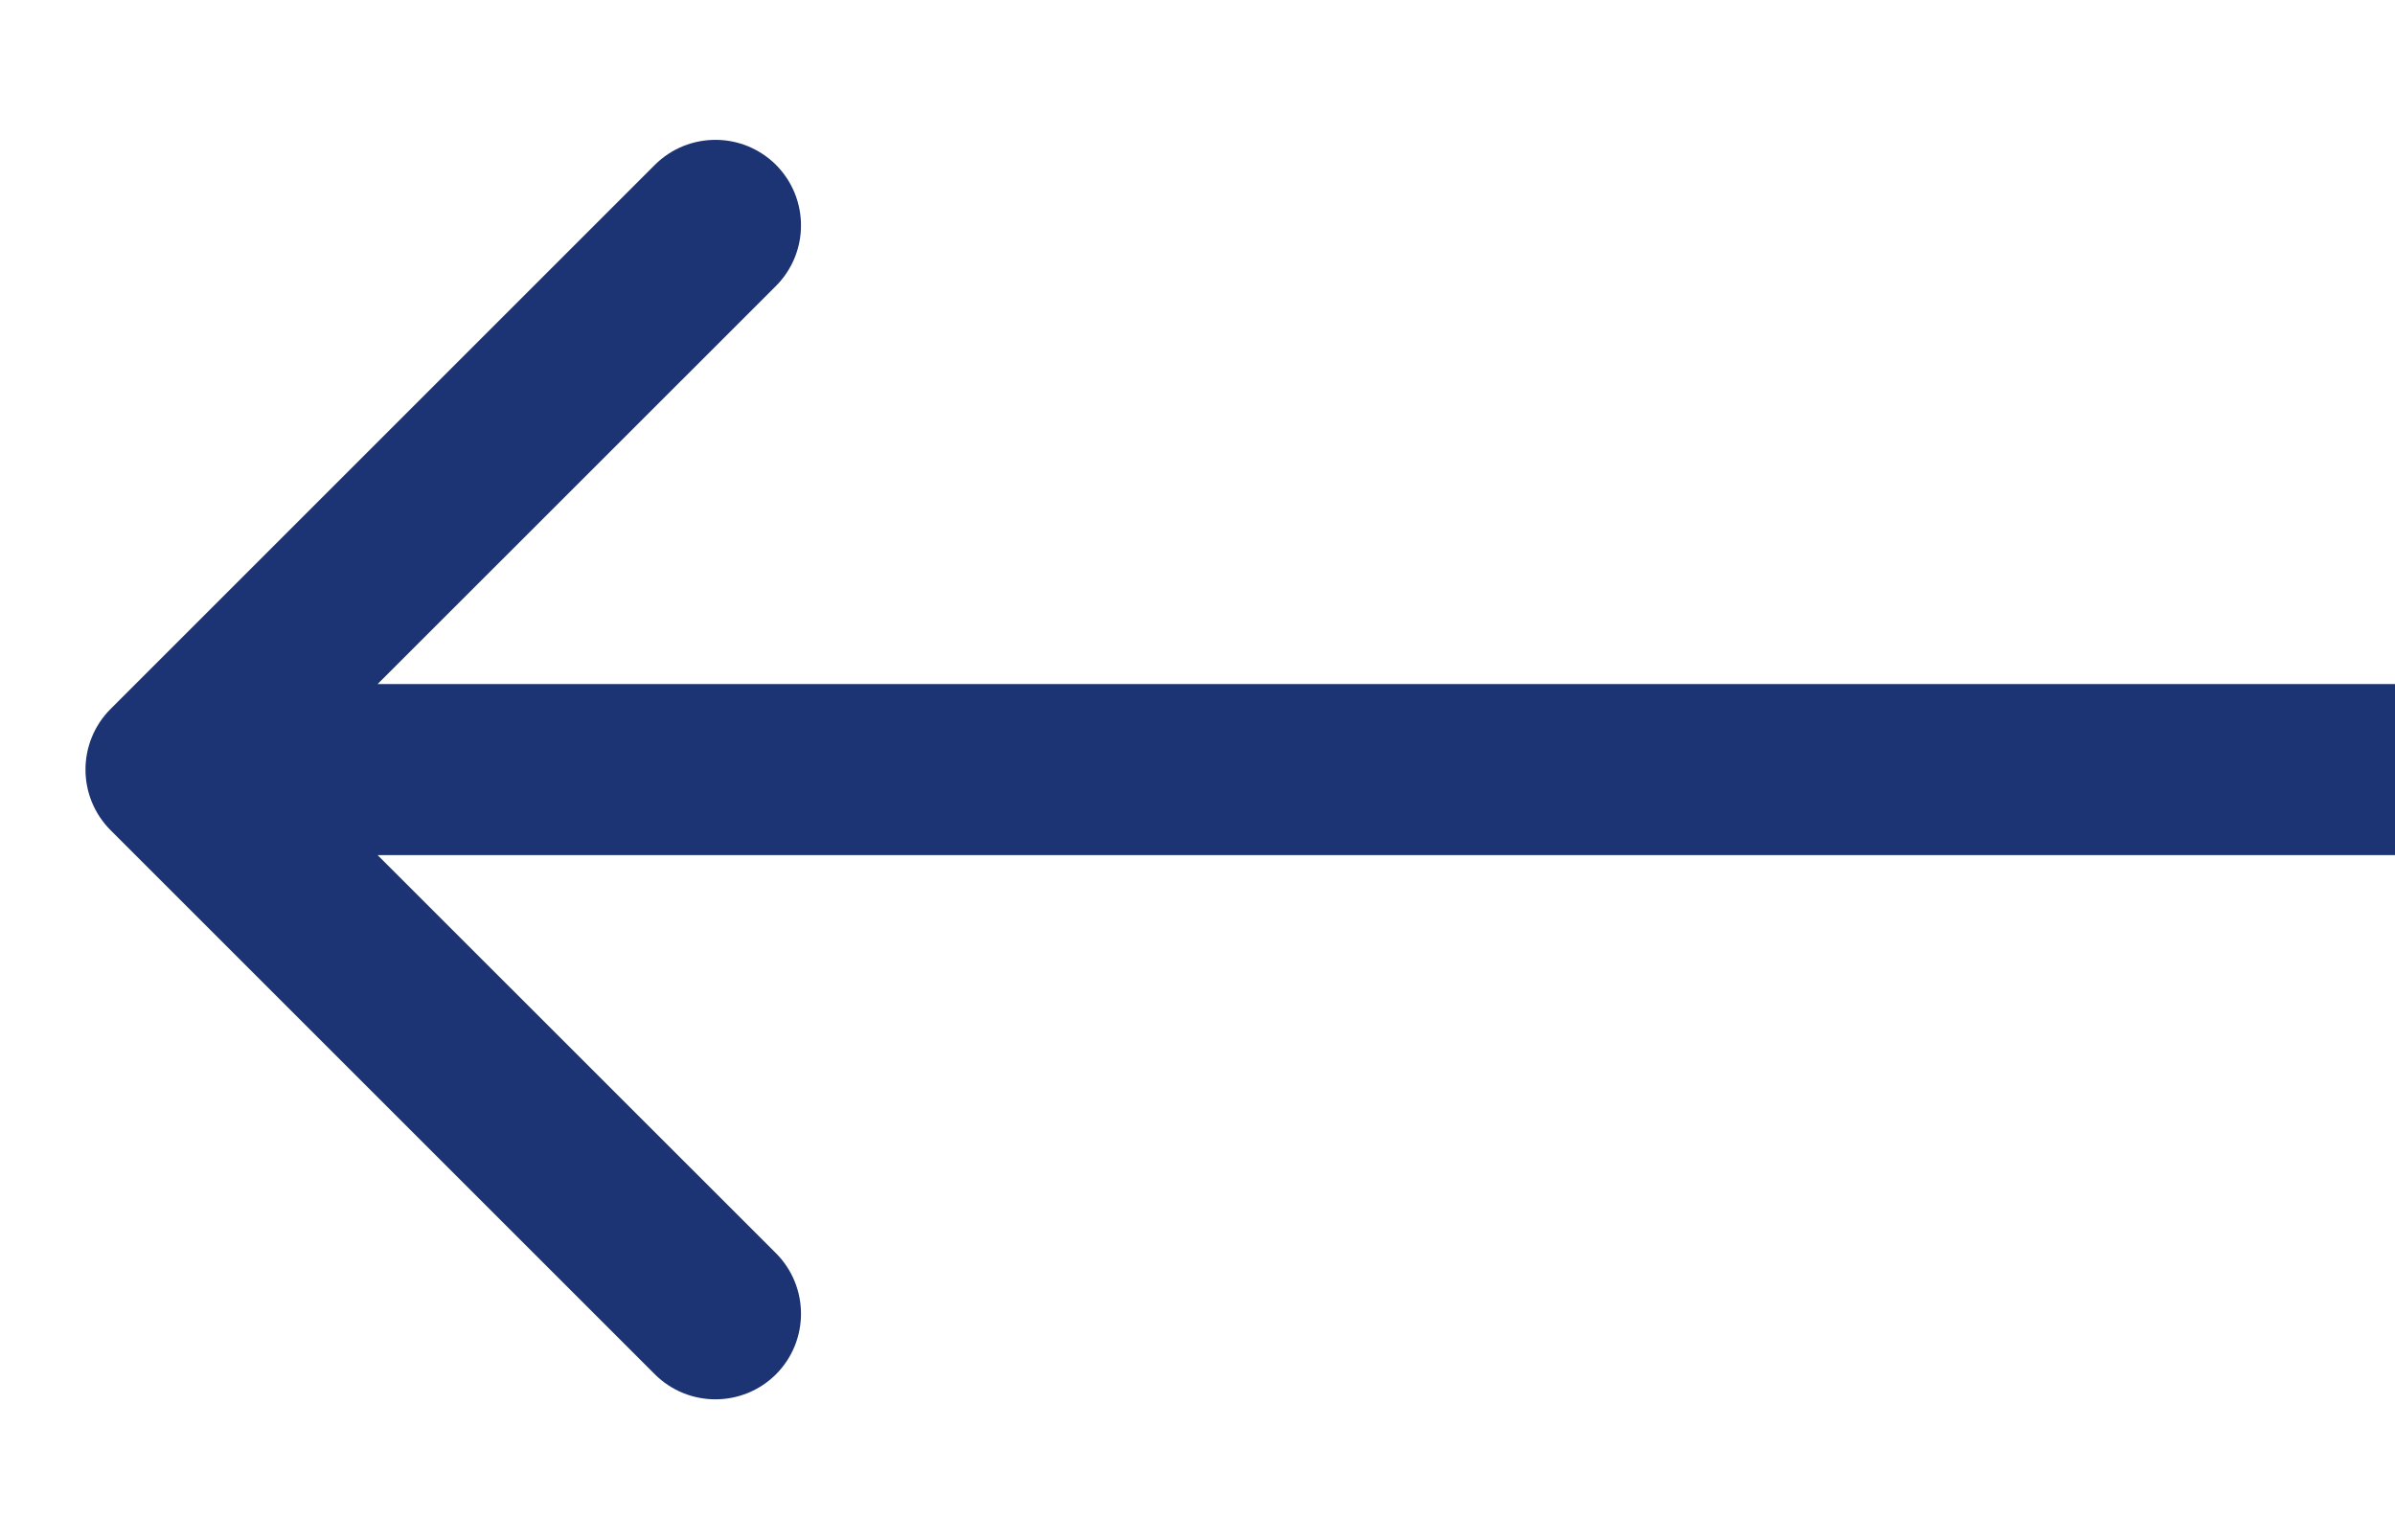
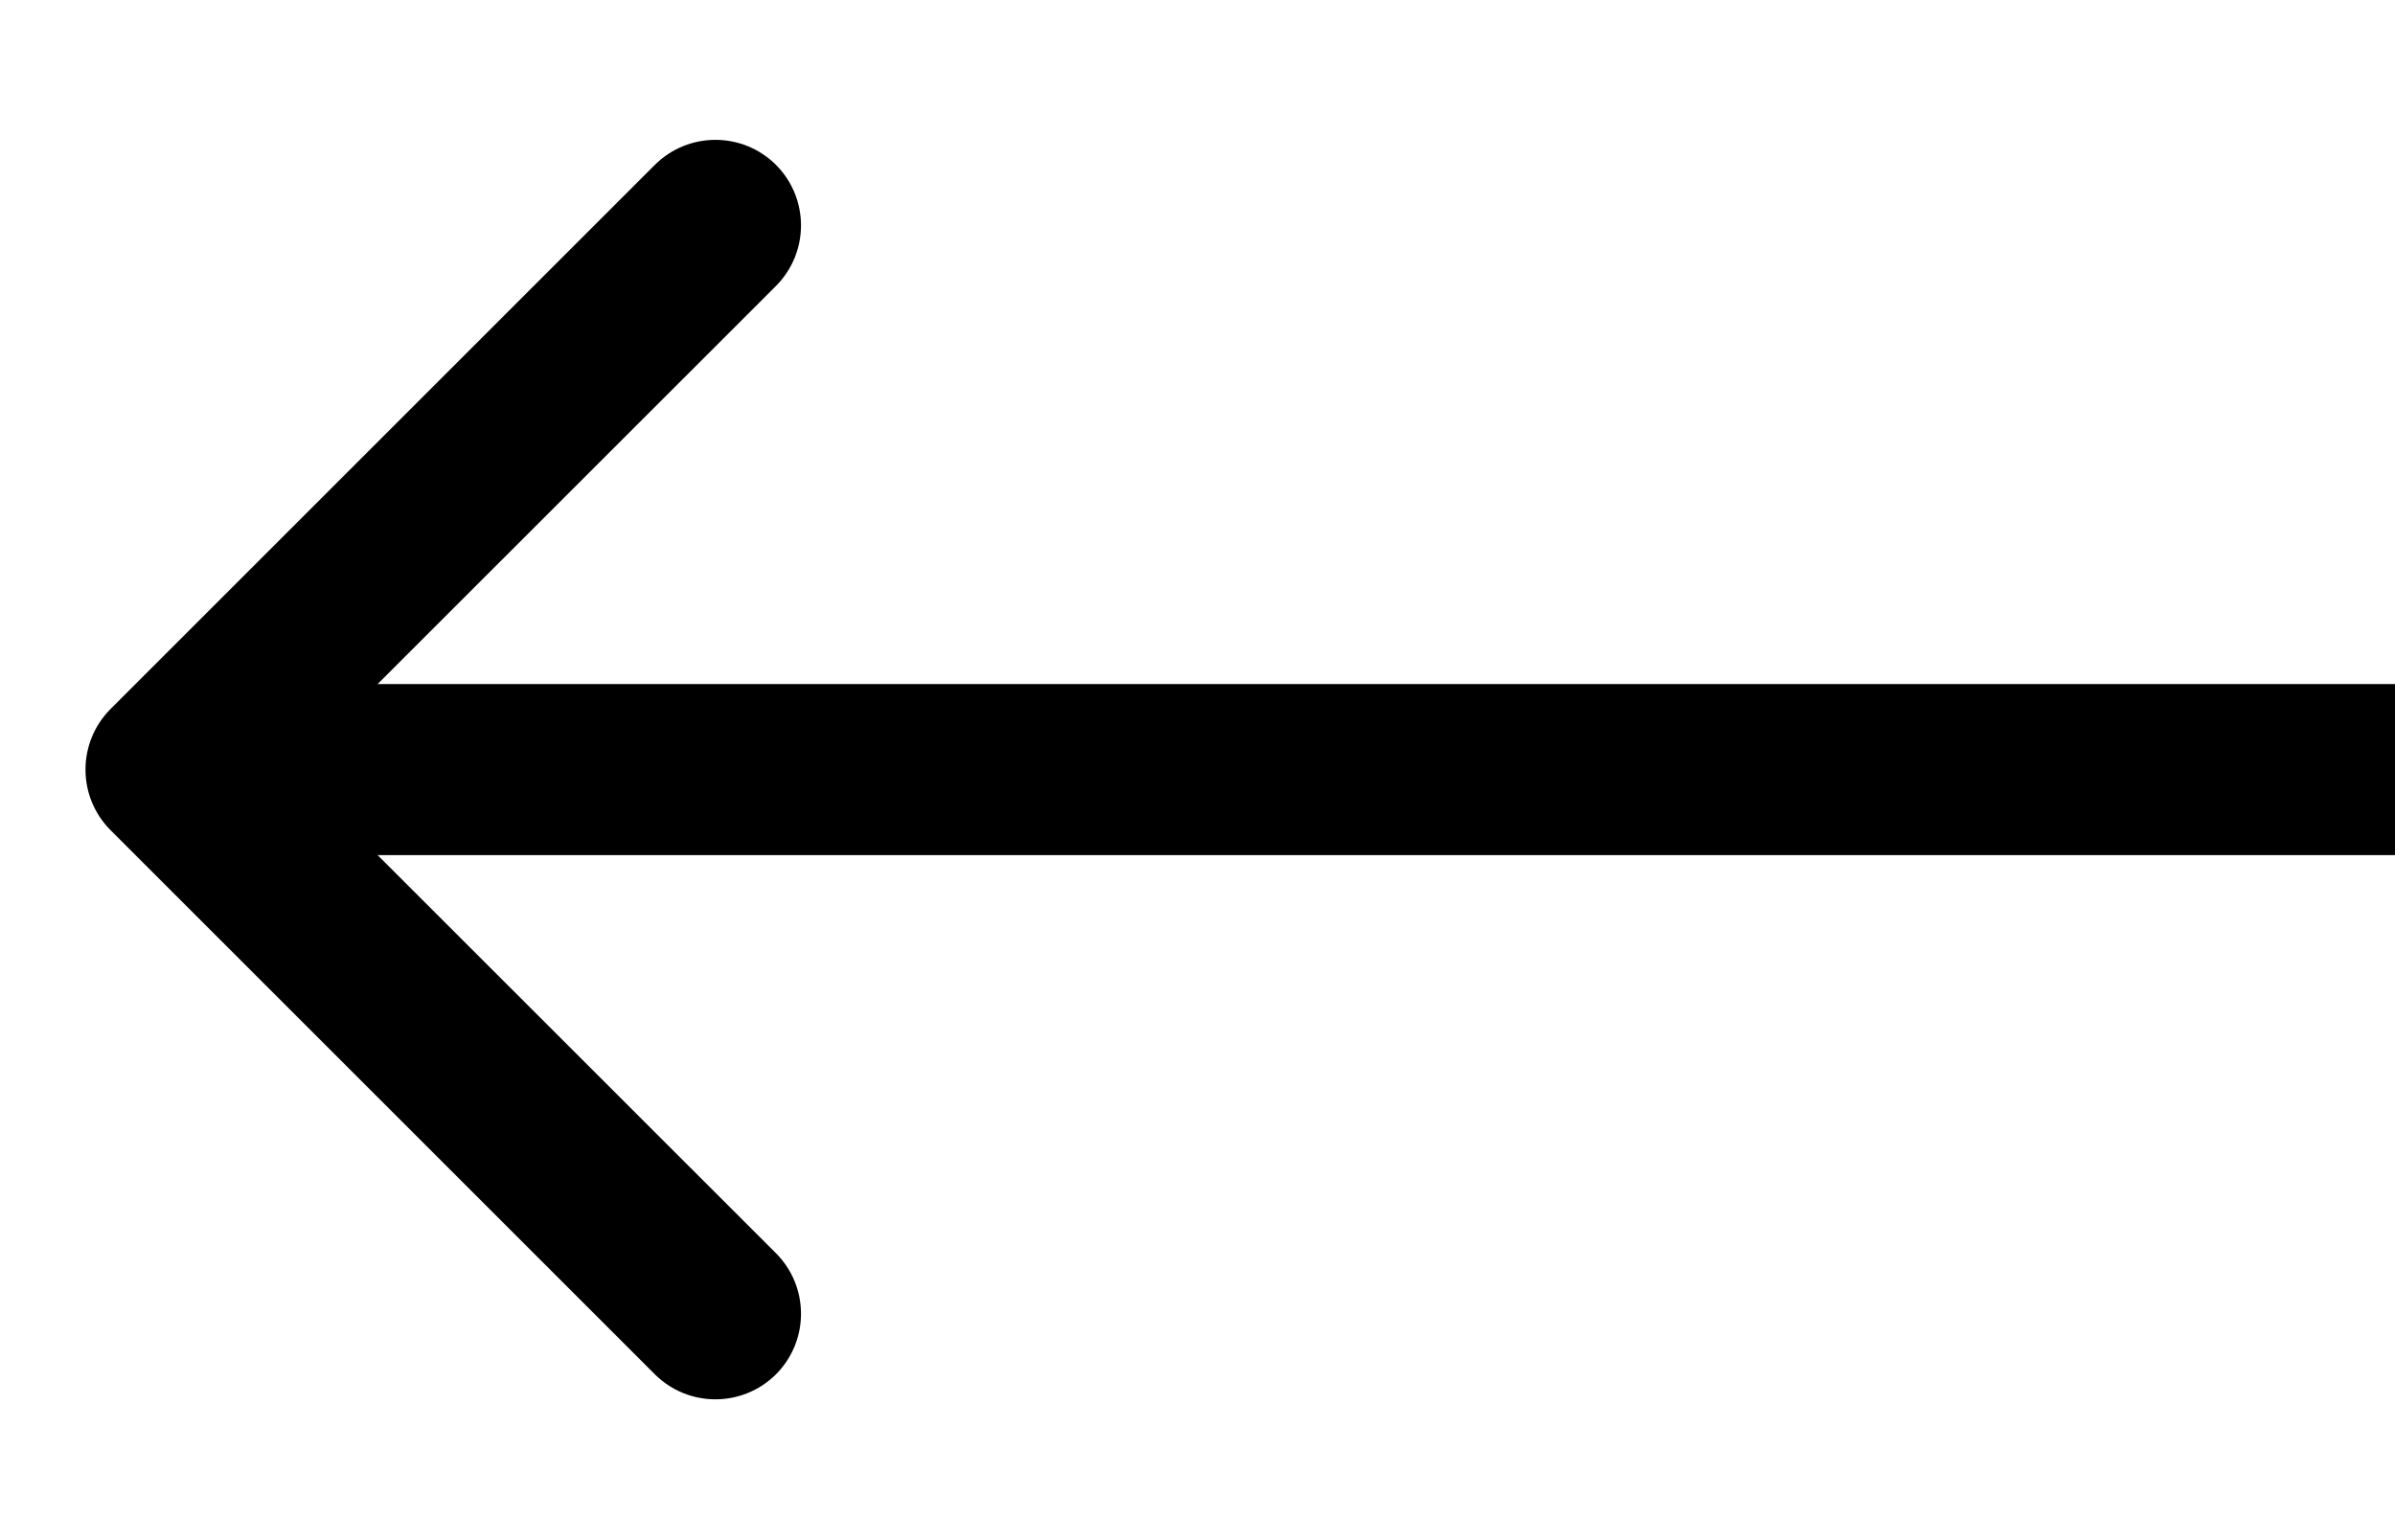
- <svg xmlns="http://www.w3.org/2000/svg" width="14" height="9" viewBox="0 0 14 9" fill="none">
-   <path d="M0.646 4.854C0.451 4.658 0.451 4.342 0.646 4.146L3.828 0.964C4.024 0.769 4.34 0.769 4.536 0.964C4.731 1.16 4.731 1.476 4.536 1.672L1.707 4.5L4.536 7.328C4.731 7.524 4.731 7.84 4.536 8.036C4.34 8.231 4.024 8.231 3.828 8.036L0.646 4.854ZM14 5H1V4H14V5Z" fill="#1C3374" />
+ <svg xmlns="http://www.w3.org/2000/svg" width="14" height="9" viewBox="0 0 14 9" fill="currentColor">
+   <path d="M0.646 4.854C0.451 4.658 0.451 4.342 0.646 4.146L3.828 0.964C4.024 0.769 4.34 0.769 4.536 0.964C4.731 1.16 4.731 1.476 4.536 1.672L1.707 4.5L4.536 7.328C4.731 7.524 4.731 7.84 4.536 8.036C4.34 8.231 4.024 8.231 3.828 8.036L0.646 4.854ZM14 5H1V4H14V5Z" fill="currentColor" />
</svg>
